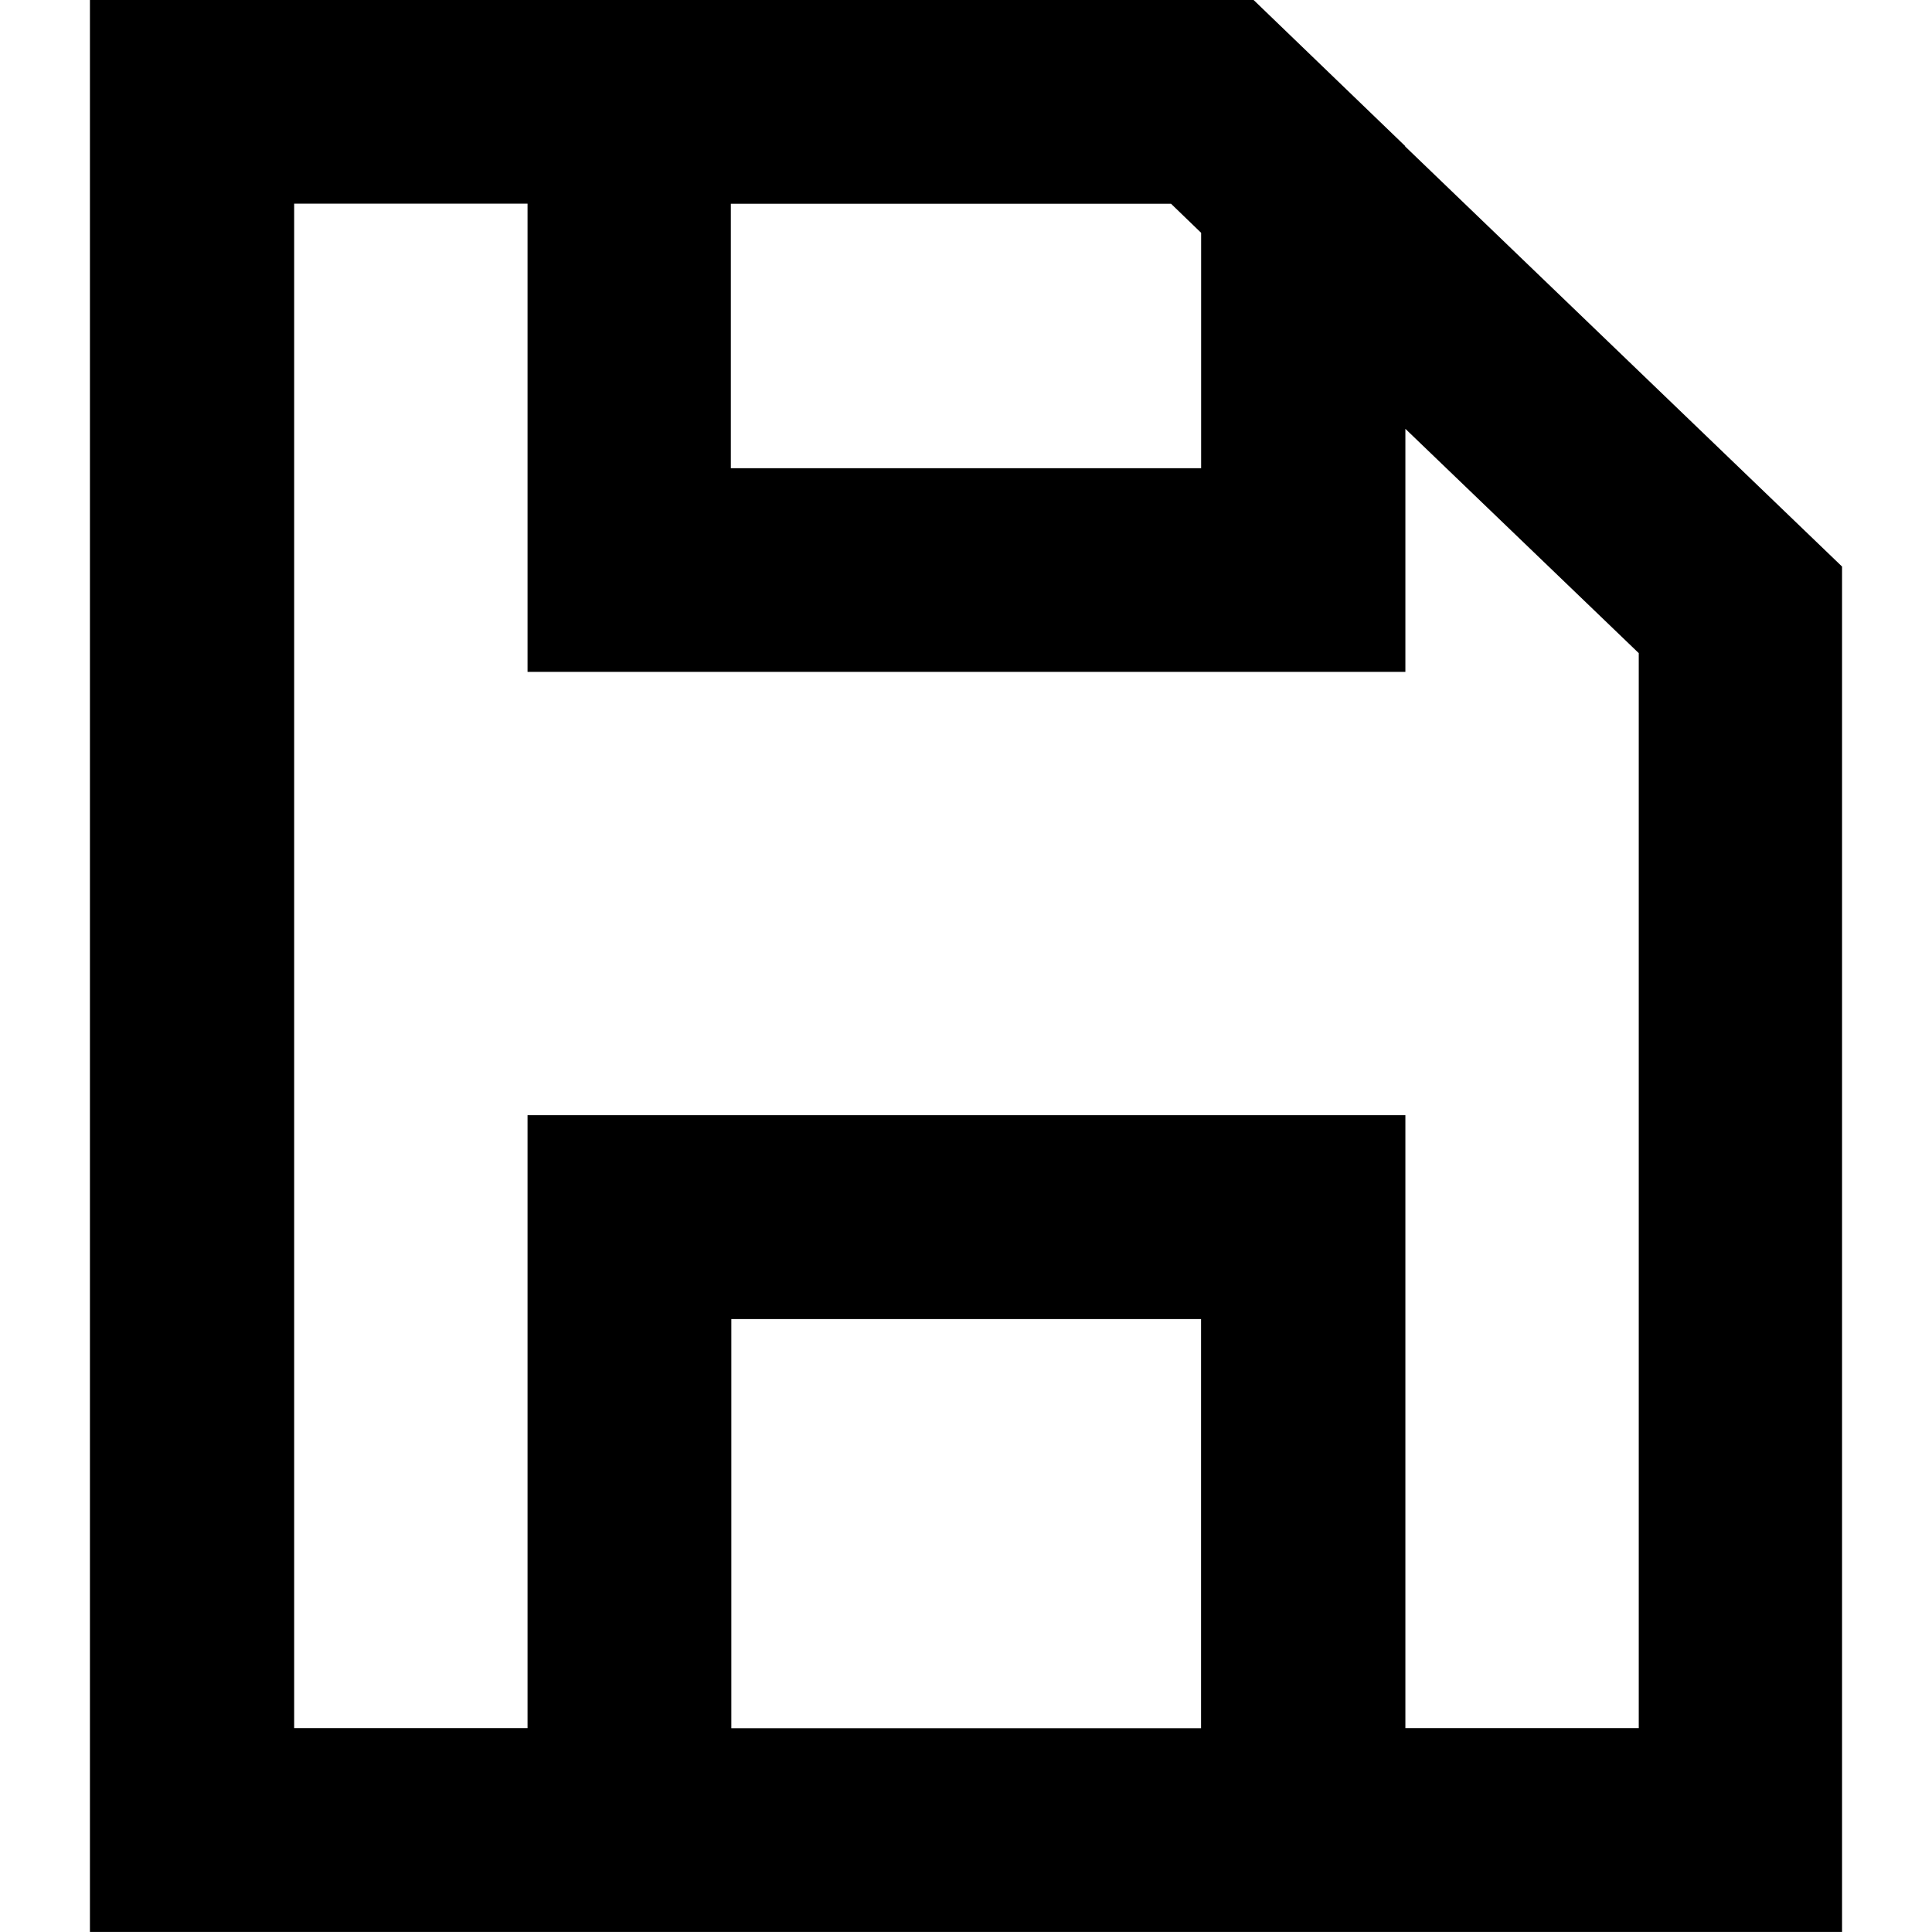
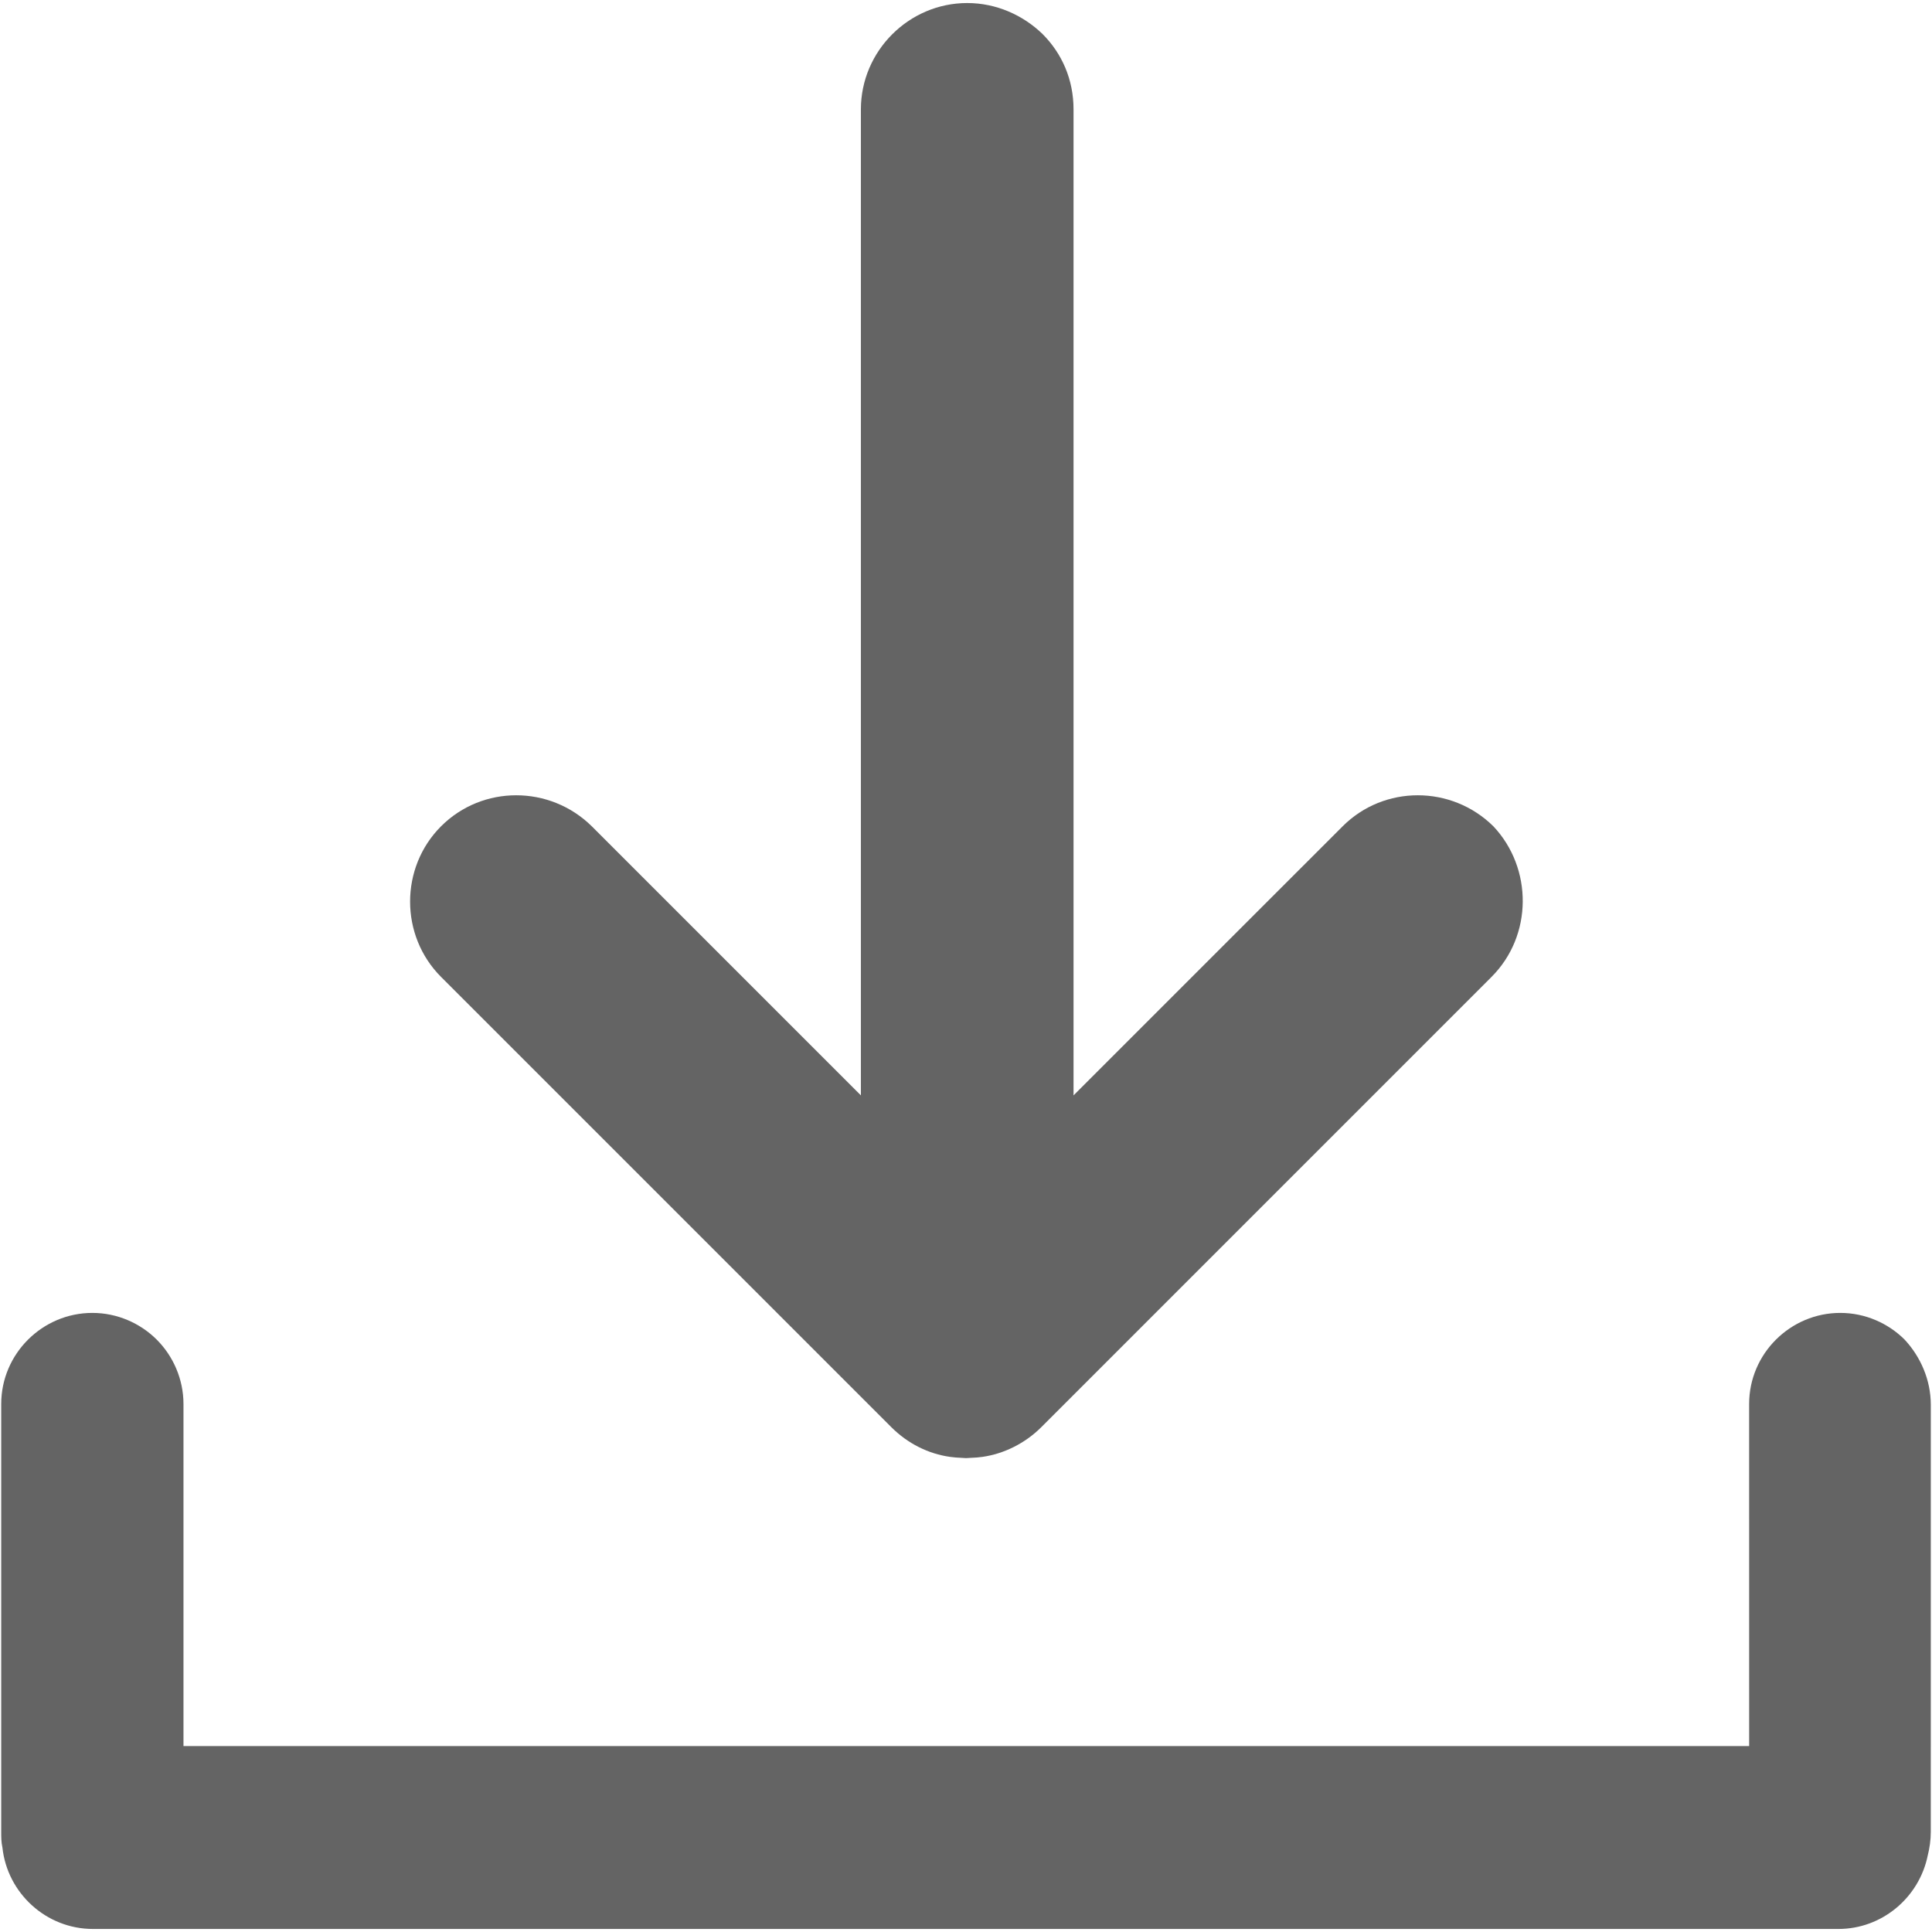
- <svg xmlns="http://www.w3.org/2000/svg" version="1.1" width="100" height="100" viewBox="0 0 100 100">
-   <g transform="translate(2655.683,3489.789) scale(1.265823)">
-     <path d="m -2040.523,-2750.953 -6.207,-5.981 h -47.582 v 79 h 71.645 v -55.832 l -17.875,-17.188 z m -9.582,2.352 1.23,1.188 v 9.625 h -19.23 v -10.812 z m -17.98,62.336 v -16.73 h 19.207 v 16.73 z m 37.105,-43.961 v 43.957 h -9.543 v -25.062 h -35.895 v 25.062 h -9.543 v -62.336 h 9.543 v 19.145 h 35.895 v -9.938 z" id="path1" />
-   </g>
+ <svg xmlns="http://www.w3.org/2000/svg" width="318" height="318" viewBox="0 0 318 318">
+   <path id="Path" fill="#646464" stroke="none" d="M 160.802 239.898 L 161.7 239.797 C 165.2 239.3 168.7 237.6 171.4 234.9 L 171.802 234.5 L 245.497 160.797 C 252.3 154 252.3 142.9 245.8 136 C 238.9 129.2 227.8 129.2 221 136 L 176.7 180.297 L 176.7 18 C 176.7 13.1 174.8 8.8 171.6 5.6 C 168.4 2.5 164 0.5 159.2 0.5 C 149.6 0.5 141.7 8.4 141.7 18 L 141.7 180.297 L 97.403 136 C 90.5 129.2 79.4 129.2 72.6 136 C 69.2 139.4 67.5 143.9 67.5 148.4 C 67.5 152.9 69.2 157.4 72.6 160.8 L 146.302 234.5 L 146.7 234.898 C 149.4 237.6 152.8 239.3 156.4 239.8 L 157.302 239.898 L 158.997 240 Z M 302.598 317.5 C 309.8 317.5 315.9 312.3 317.3 305.4 C 317.6 304.2 317.8 302.9 317.8 301.5 L 317.802 231.203 C 317.8 227.1 316.1 223.3 313.5 220.5 C 310.8 217.8 307 216.1 302.9 216.1 C 294.7 216.1 287.9 222.8 287.9 231.1 L 287.903 287.398 L 30.2 287.398 L 30.2 231.102 C 30.2 227 28.5 223.2 25.8 220.5 C 23.1 217.8 19.3 216.1 15.2 216.1 C 7 216.1 0.2 222.8 0.2 231.1 L 0.2 301.398 C 0.2 302.4 0.2 303.2 0.4 304.1 C 1.2 311.6 7.6 317.5 15.3 317.5 Z" />
</svg>
